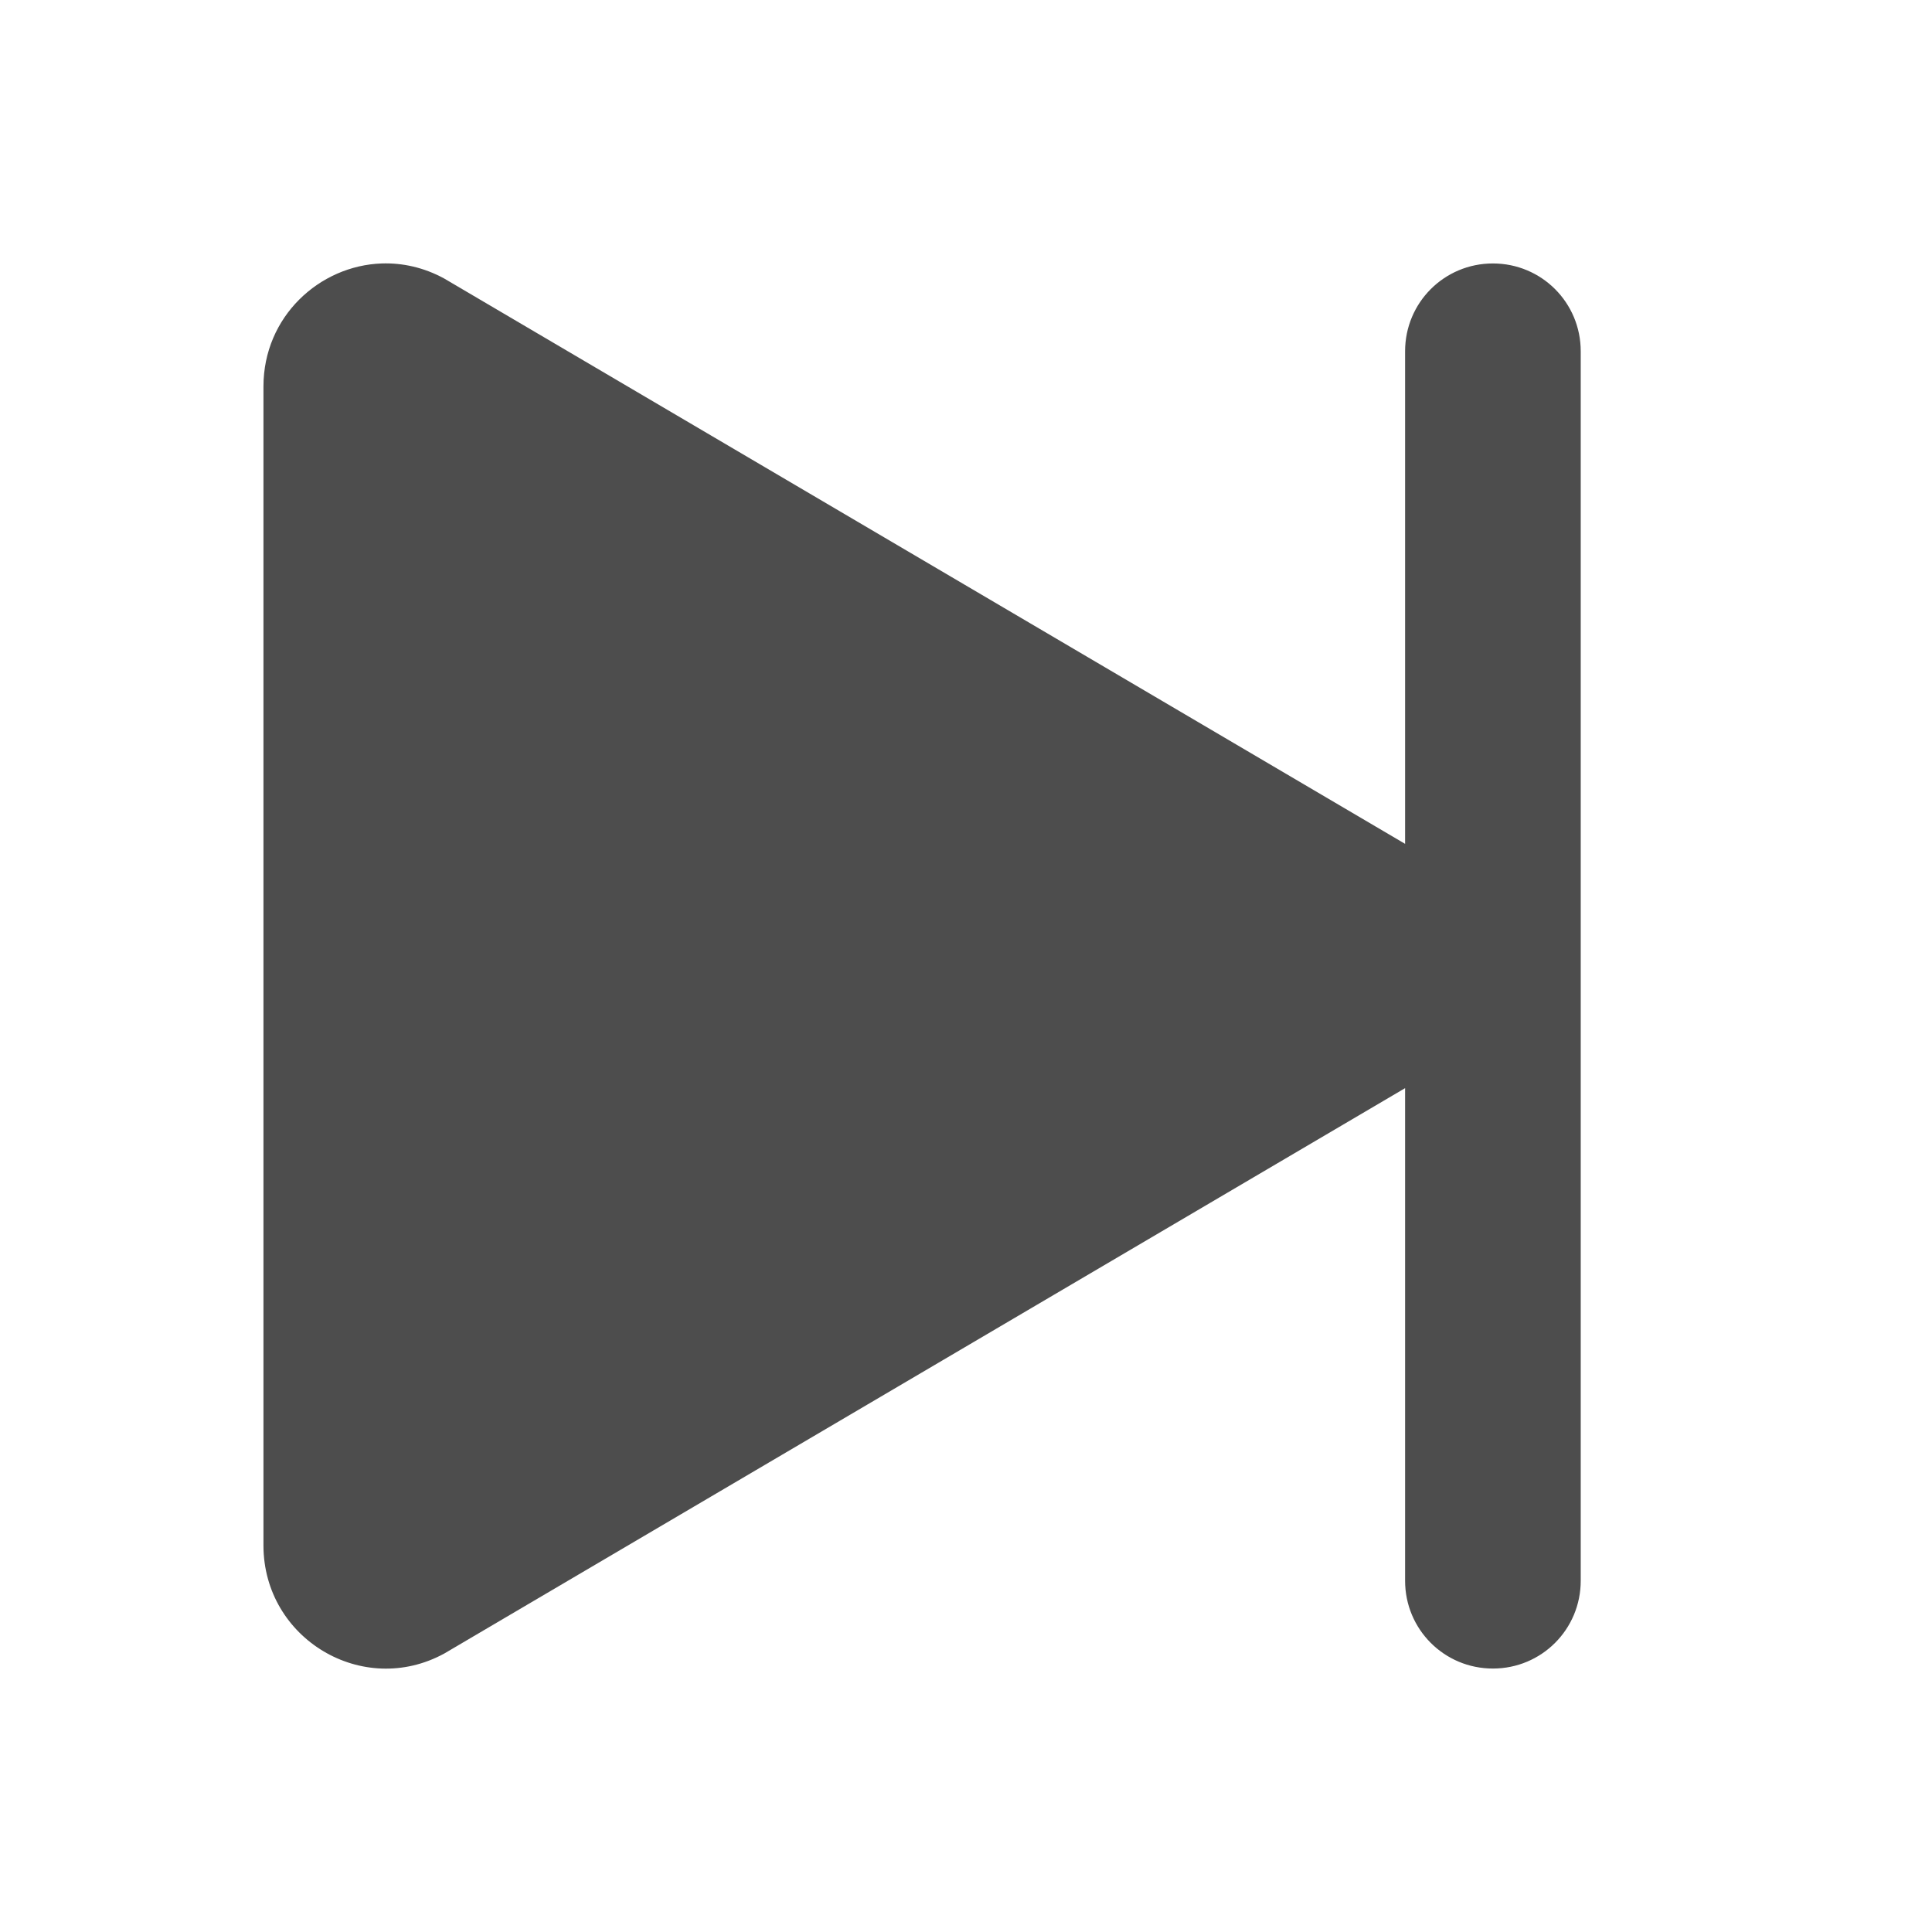
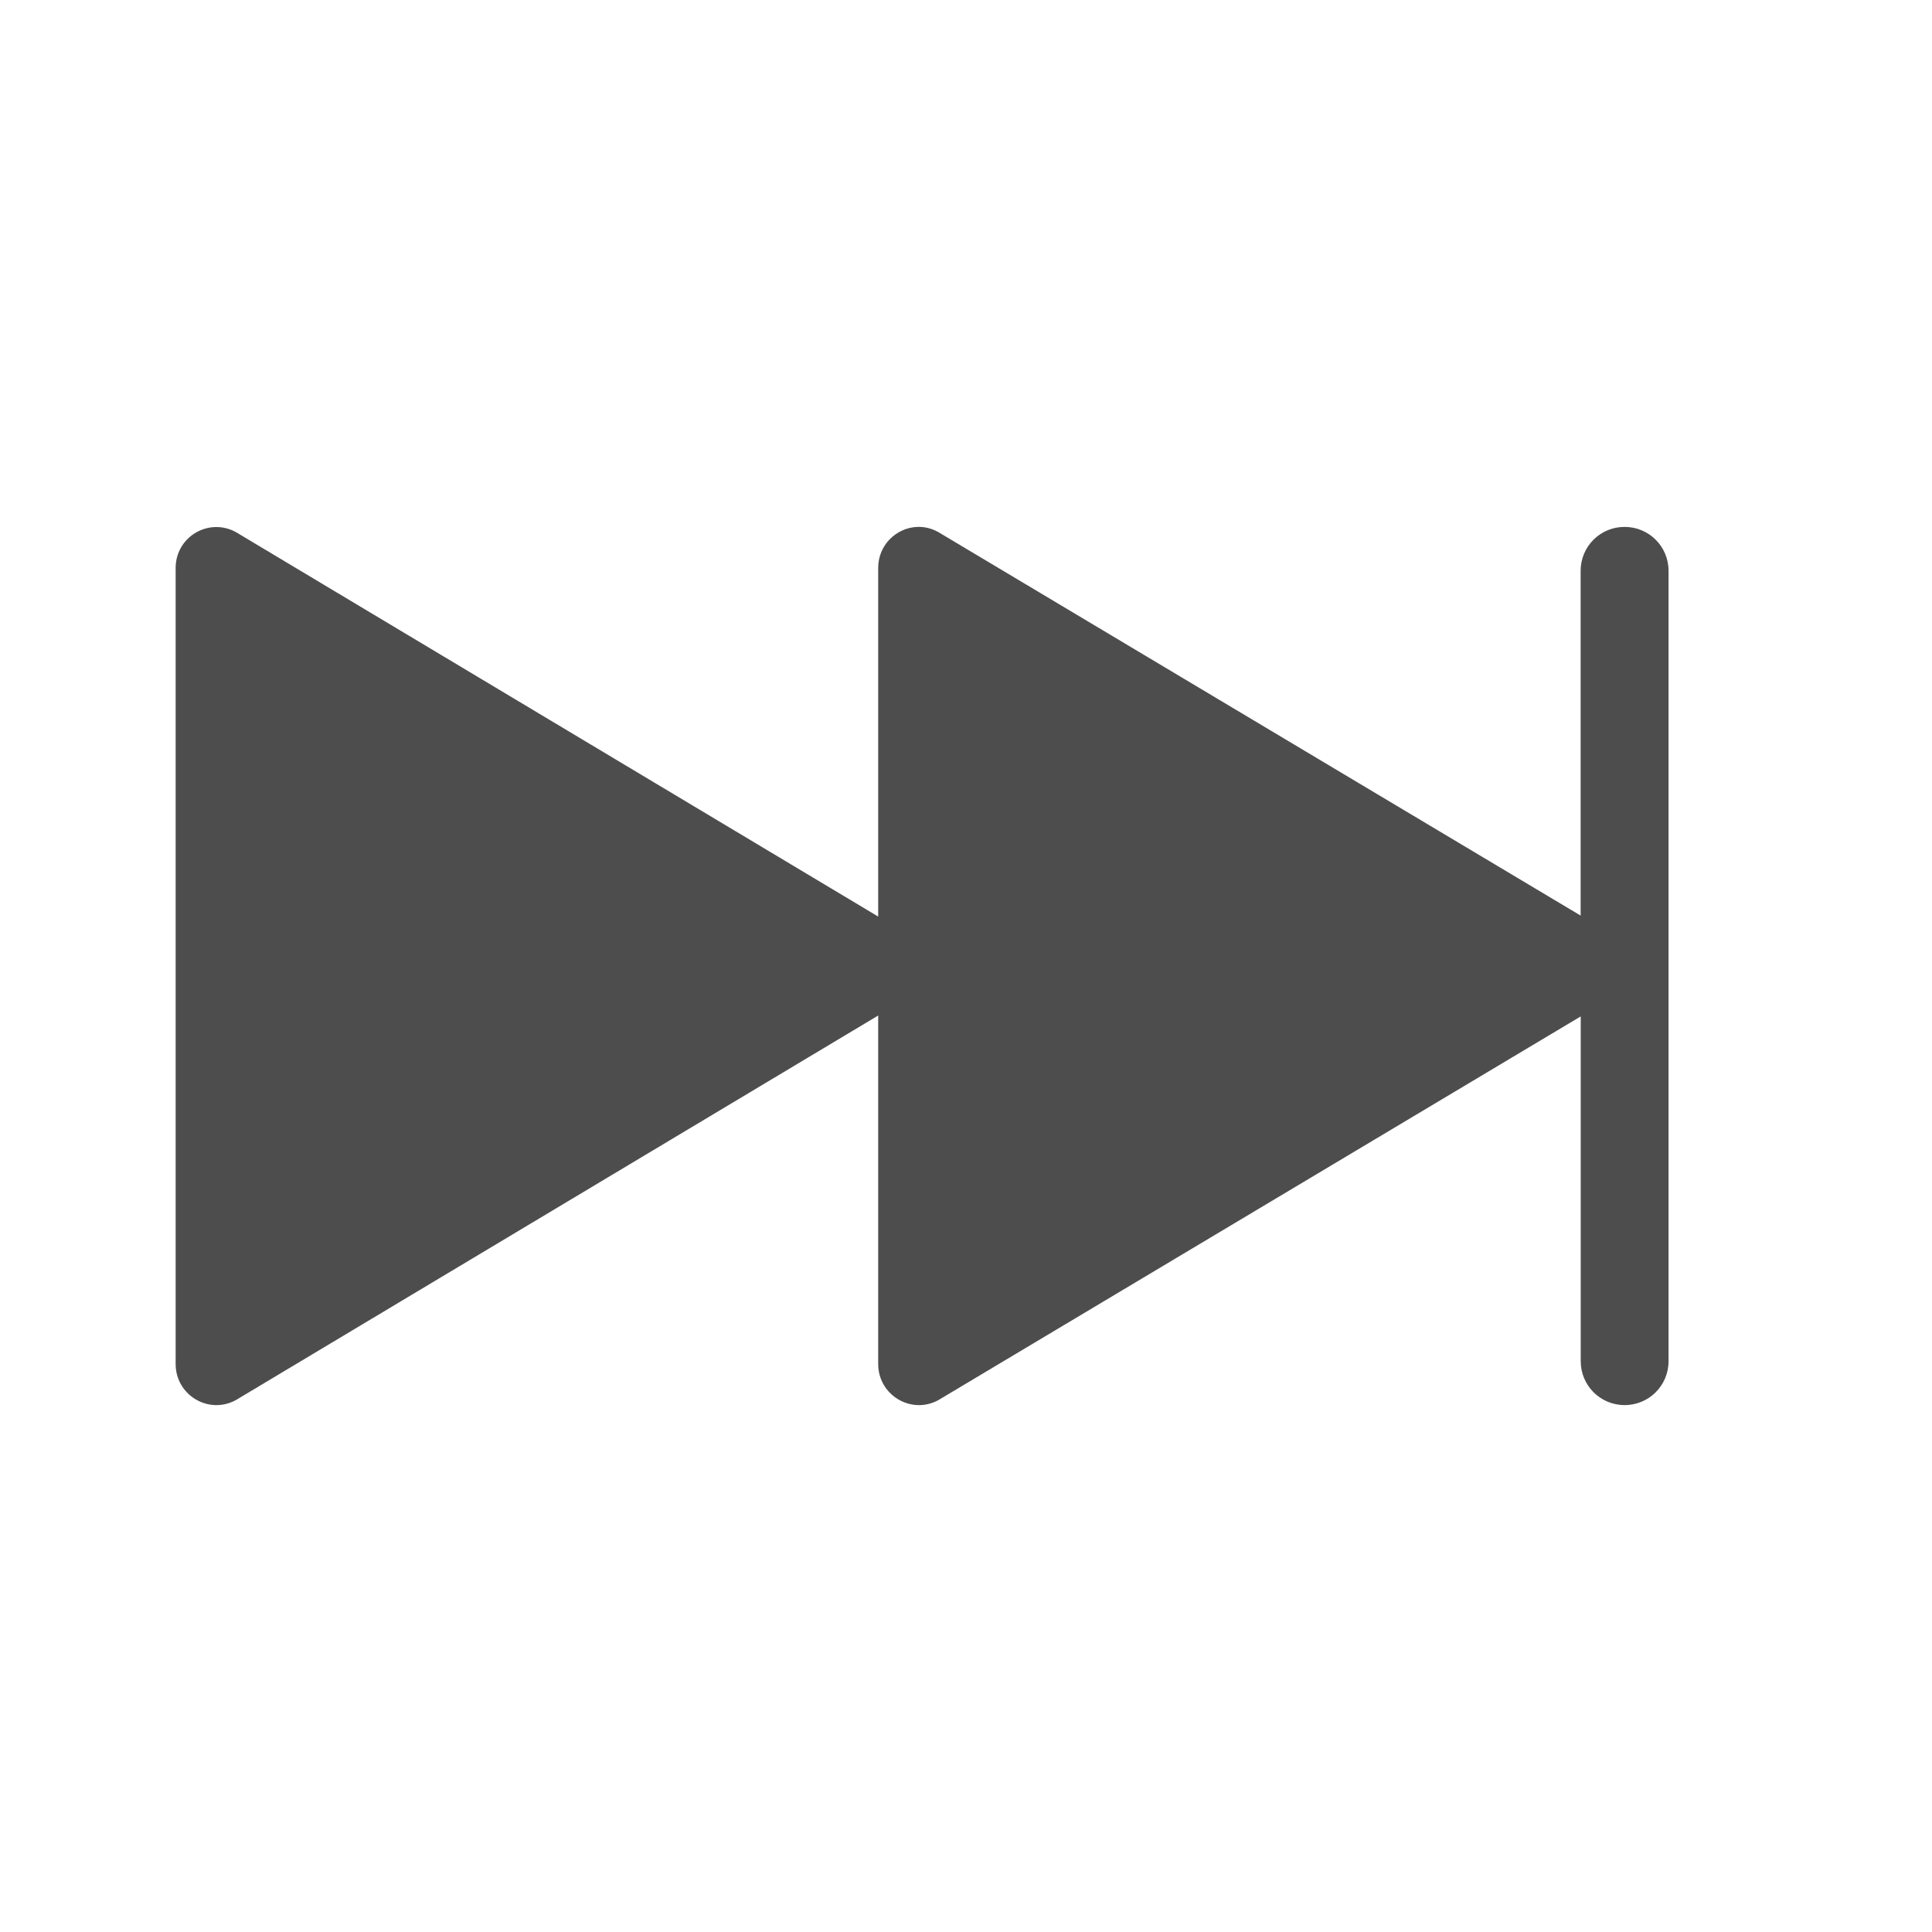
<svg xmlns="http://www.w3.org/2000/svg" width="22" height="22" viewBox="0 0 22 22" version="1.1" id="svg5">
  <defs id="defs2">
    <style id="current-color-scheme" type="text/css">
         .ColorScheme-Text { color:#4d4d4d; }
        </style>
  </defs>
-   <path id="path924" style="fill:currentColor;fill-opacity:1;stroke-width:2.239;stroke-linecap:round;stroke-linejoin:round;stroke-miterlimit:1" class="ColorScheme-Text" d="M 4.346,3 C 3.637,3.025 3.001,3.605 3,4.4 V 17.6 c 0.002,1.061 1.131,1.736 2.059,1.229 L 16,12.391 V 18 c 0,0.554 0.446,1 1,1 0.554,0 1,-0.446 1,-1 V 4 C 18,3.446 17.554,3 17,3 16.446,3 16,3.446 16,4 V 9.609 L 5.059,3.172 C 4.827,3.045 4.582,2.992 4.346,3 Z" />
+   <path id="path924" style="fill:currentColor;fill-opacity:1;stroke-width:0.746;stroke-linecap:round;stroke-linejoin:round;stroke-miterlimit:1" class="ColorScheme-Text" d="m 18.5,6 c 0.277,0 0.5,0.223 0.5,0.5 v 9 c 0,0.277 -0.223,0.5 -0.5,0.5 -0.277,0 -0.5,-0.223 -0.5,-0.5 v -3.926 l -7.314,4.369 c -0.309,0.169 -0.685,-0.056 -0.686,-0.41 v -3.969 l -7.314,4.379 C 2.376,16.112 2.001,15.887 2,15.533 V 6.467 C 2.001,6.113 2.376,5.89 2.686,6.059 L 10,10.437 V 6.467 C 10,6.202 10.211,6.008 10.447,6 c 0.079,-0.003 0.161,0.016 0.238,0.059 l 7.314,4.367 V 6.5 c 0,-0.277 0.223,-0.5 0.5,-0.5 z" />
</svg>
